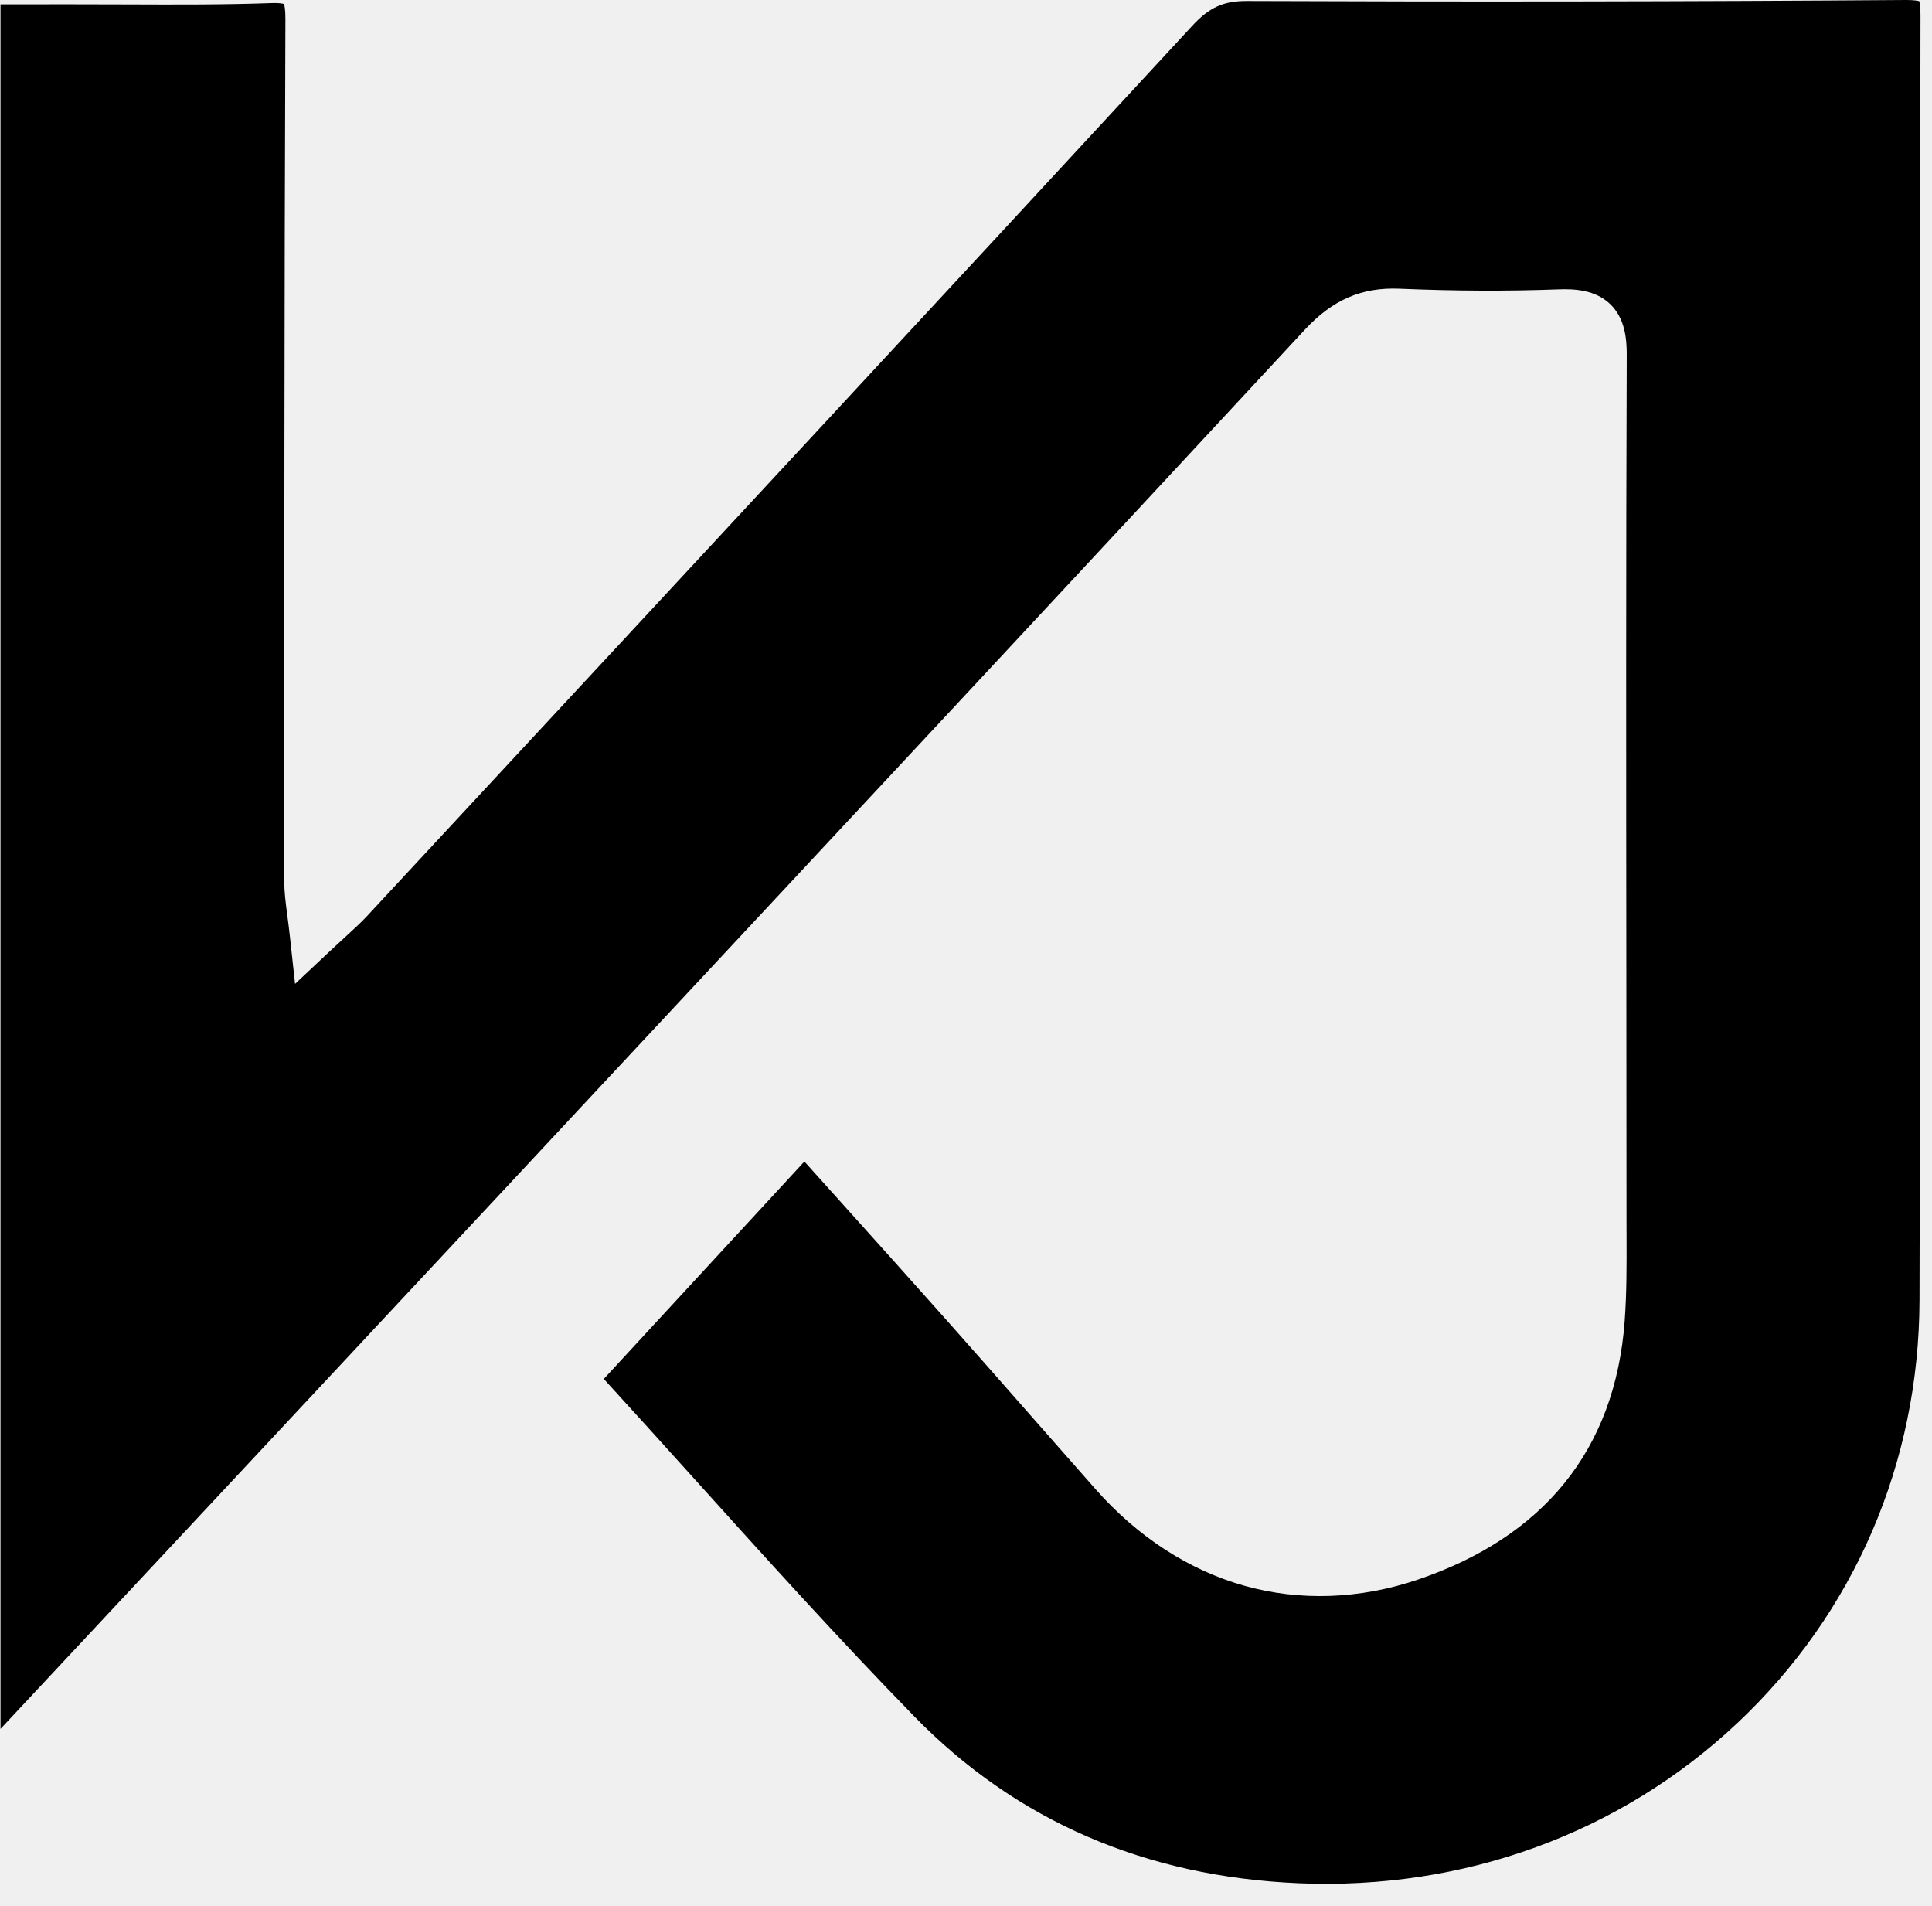
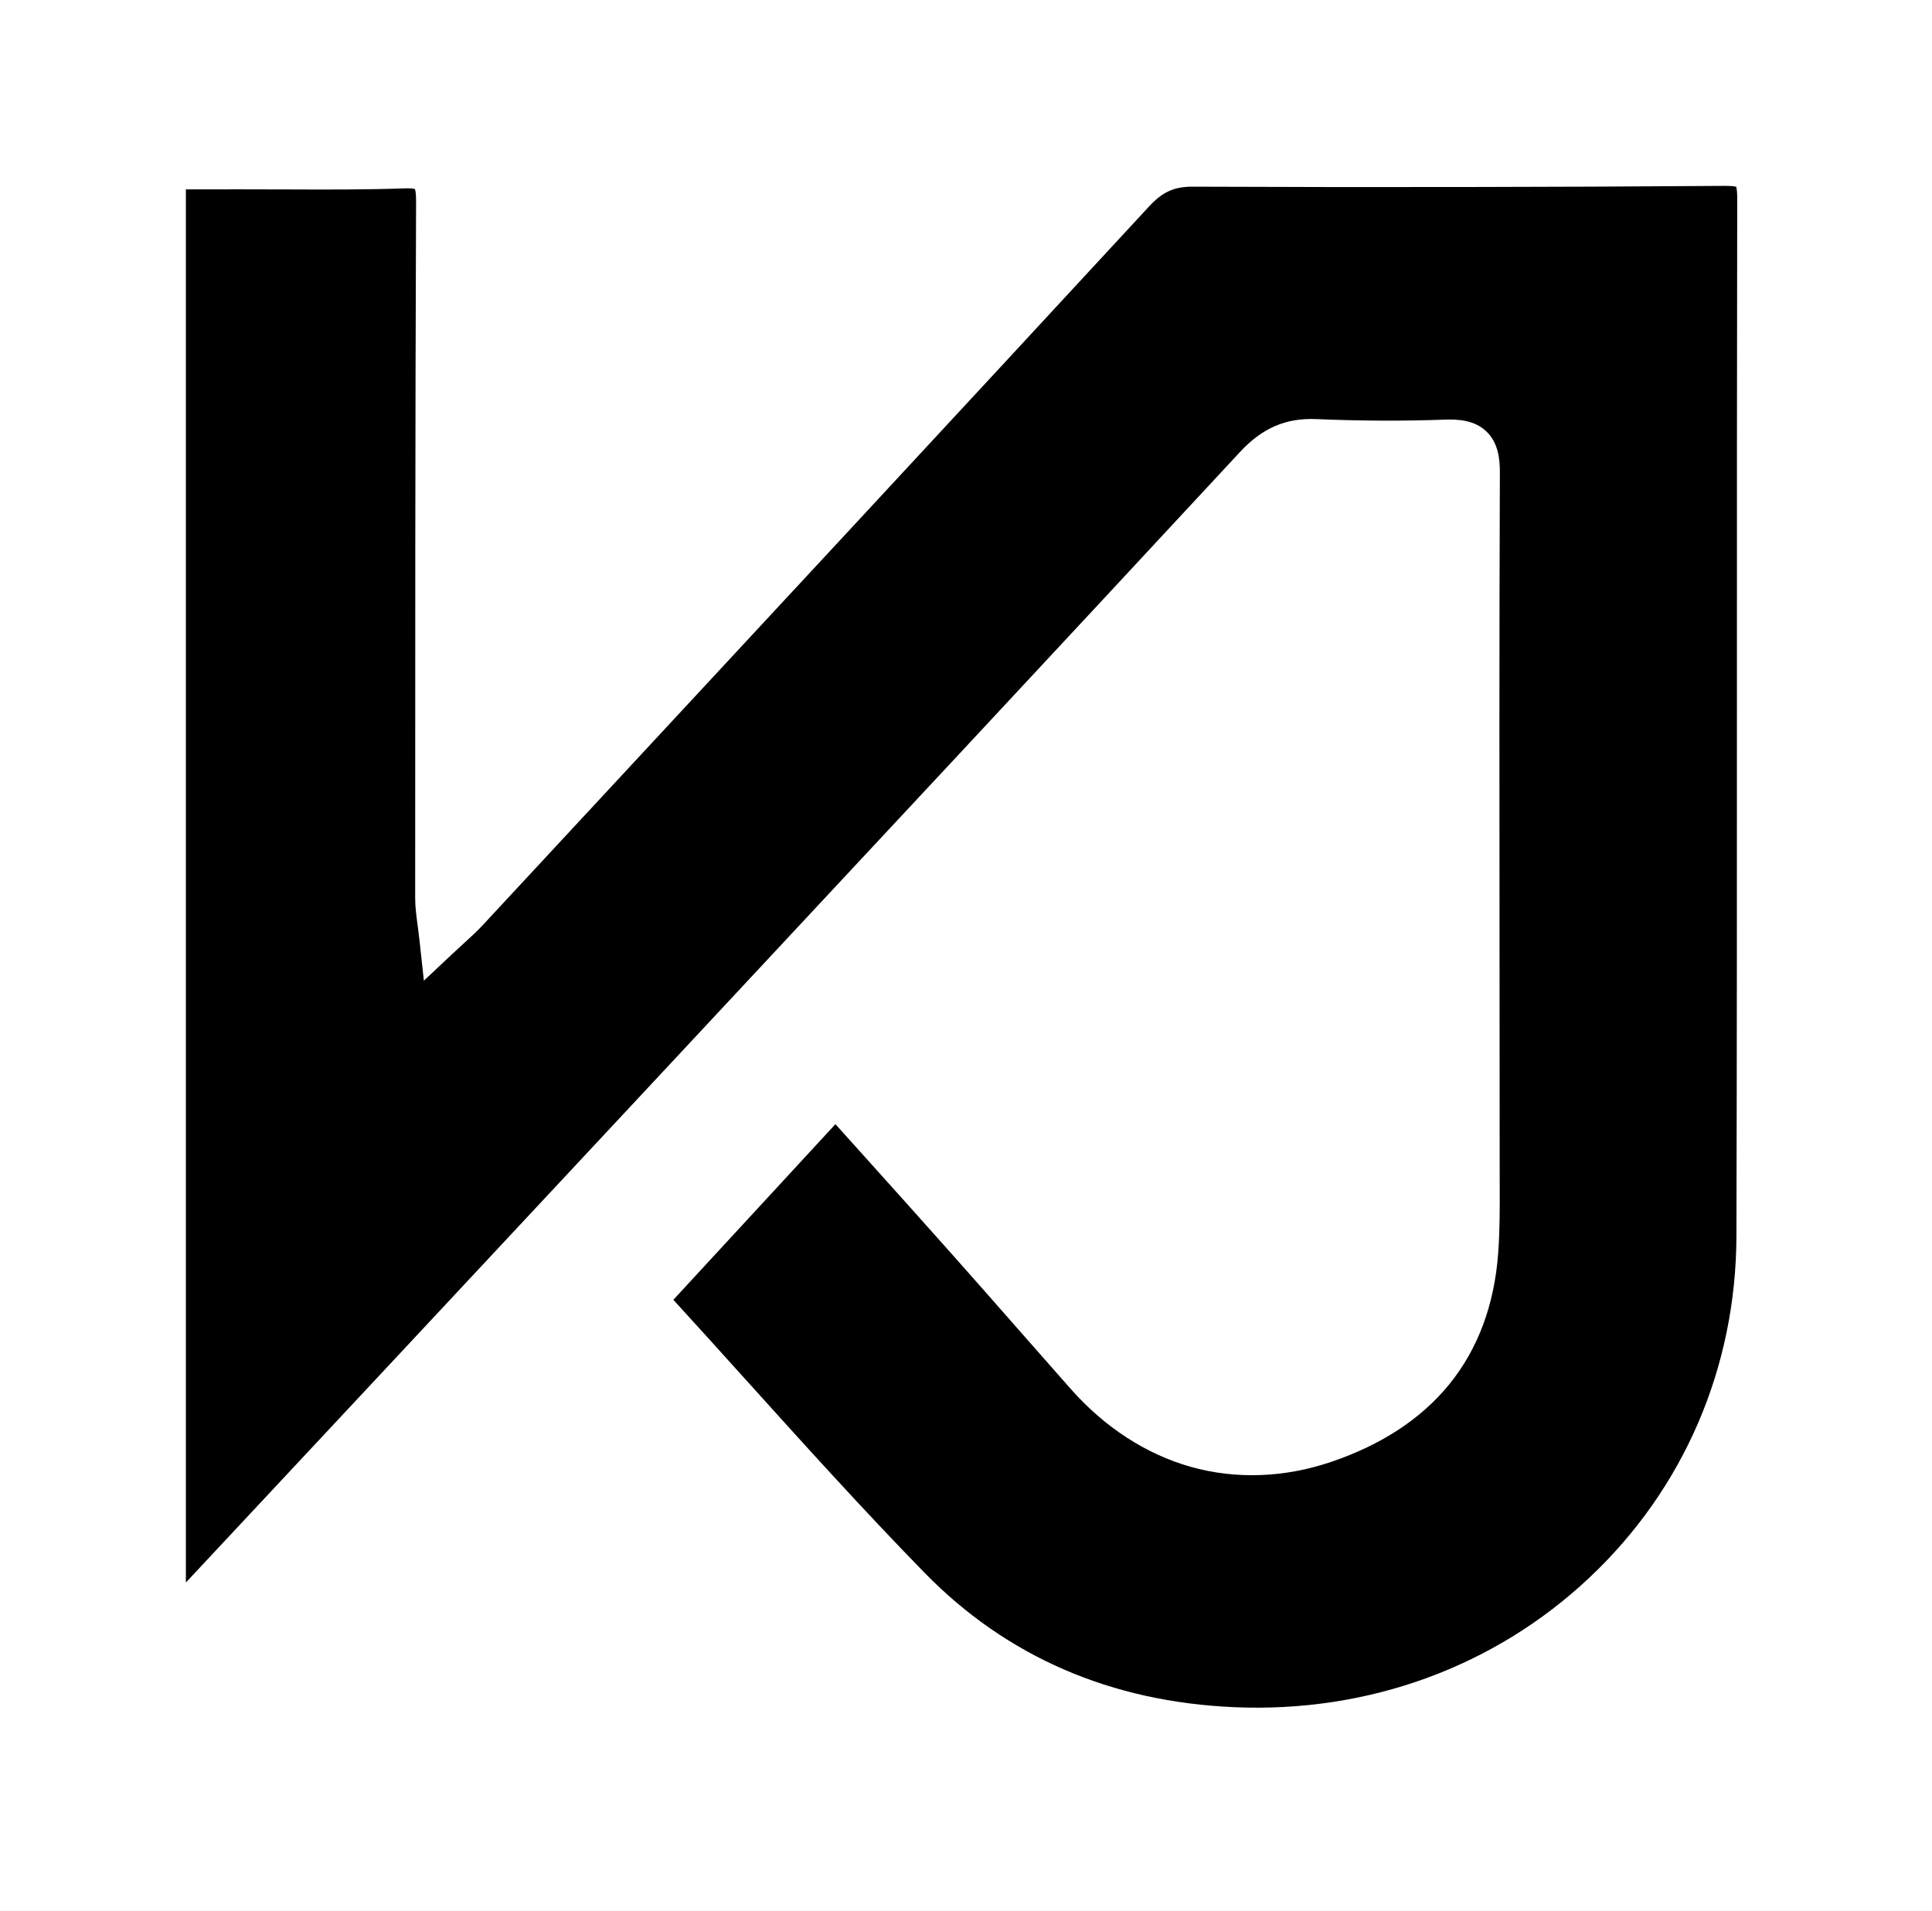
- <svg xmlns="http://www.w3.org/2000/svg" width="512" height="505" viewBox="0 0 76 75">
-   <path d="M75.519 0.046C75.46 0.029 75.315 -0.001 75 5.47421e-05C66.524 0.062 57.795 0.075 49.056 0.039C48.134 0.036 47.575 0.29 46.908 1.012C37.175 11.548 27.252 22.235 17.656 32.57L14.43 36.045C14.181 36.312 13.917 36.553 13.583 36.859C13.401 37.025 13.194 37.214 12.951 37.442L11.593 38.718L11.393 36.881C11.356 36.544 11.319 36.255 11.285 36C11.221 35.505 11.169 35.114 11.169 34.699V34.47C11.169 23.418 11.169 11.988 11.213 0.746C11.214 0.368 11.177 0.212 11.157 0.156C11.104 0.139 10.966 0.11 10.661 0.121C8.772 0.189 6.86 0.181 5.008 0.174C4.281 0.171 3.528 0.168 2.79 0.169C1.941 0.171 1.092 0.171 0.24 0.17H0V68.036C7.047 60.495 13.423 53.671 19.903 46.725L23.921 42.418C32.919 32.774 42.223 22.801 51.344 12.966C52.432 11.794 53.578 11.299 55.06 11.361C57.232 11.453 59.337 11.461 61.316 11.387C61.955 11.363 62.764 11.406 63.346 11.96C63.935 12.519 64.008 13.329 64.005 13.972C63.974 22.179 63.982 30.523 63.99 38.593C63.993 41.751 63.995 44.909 63.996 48.067C63.996 48.283 63.997 48.499 63.998 48.715C64.001 49.782 64.005 50.886 63.924 51.984C63.739 54.515 62.933 56.672 61.531 58.392C60.172 60.059 58.245 61.325 55.802 62.155C53.508 62.936 51.134 63.019 48.938 62.398C46.771 61.784 44.758 60.478 43.115 58.621C42.272 57.668 41.418 56.696 40.592 55.756C39.514 54.529 38.399 53.26 37.295 52.018C35.862 50.406 34.446 48.83 32.946 47.161C32.514 46.68 32.079 46.196 31.64 45.708L23.745 54.264C24.936 55.566 26.135 56.896 27.296 58.183C30.103 61.295 33.005 64.513 35.976 67.556C39.974 71.65 45.06 73.856 51.094 74.111C57.607 74.386 63.734 72.15 68.348 67.817C72.96 63.484 75.51 57.571 75.528 51.167C75.553 42.182 75.553 33.047 75.552 24.213C75.552 16.478 75.551 8.48 75.567 0.613C75.567 0.261 75.537 0.108 75.518 0.046H75.519Z" fill="#000000" />
+ <svg xmlns="http://www.w3.org/2000/svg" width="634" height="627" viewBox="0 0 634 627">
+   <rect width="634" height="627" fill="#FFFFFF" />
+   <g transform="translate(61,61) scale(6.736842)">
+     <path d="M75.519 0.046C75.46 0.029 75.315 -0.001 75 5.47421e-05C66.524 0.062 57.795 0.075 49.056 0.039C48.134 0.036 47.575 0.29 46.908 1.012C37.175 11.548 27.252 22.235 17.656 32.57L14.43 36.045C14.181 36.312 13.917 36.553 13.583 36.859C13.401 37.025 13.194 37.214 12.951 37.442L11.593 38.718L11.393 36.881C11.356 36.544 11.319 36.255 11.285 36C11.221 35.505 11.169 35.114 11.169 34.699V34.47C11.169 23.418 11.169 11.988 11.213 0.746C11.214 0.368 11.177 0.212 11.157 0.156C11.104 0.139 10.966 0.11 10.661 0.121C8.772 0.189 6.86 0.181 5.008 0.174C4.281 0.171 3.528 0.168 2.79 0.169C1.941 0.171 1.092 0.171 0.24 0.17H0V68.036C7.047 60.495 13.423 53.671 19.903 46.725L23.921 42.418C32.919 32.774 42.223 22.801 51.344 12.966C52.432 11.794 53.578 11.299 55.06 11.361C57.232 11.453 59.337 11.461 61.316 11.387C61.955 11.363 62.764 11.406 63.346 11.96C63.935 12.519 64.008 13.329 64.005 13.972C63.974 22.179 63.982 30.523 63.99 38.593C63.993 41.751 63.995 44.909 63.996 48.067C63.996 48.283 63.997 48.499 63.998 48.715C64.001 49.782 64.005 50.886 63.924 51.984C63.739 54.515 62.933 56.672 61.531 58.392C60.172 60.059 58.245 61.325 55.802 62.155C53.508 62.936 51.134 63.019 48.938 62.398C46.771 61.784 44.758 60.478 43.115 58.621C42.272 57.668 41.418 56.696 40.592 55.756C39.514 54.529 38.399 53.26 37.295 52.018C35.862 50.406 34.446 48.83 32.946 47.161C32.514 46.68 32.079 46.196 31.64 45.708L23.745 54.264C24.936 55.566 26.135 56.896 27.296 58.183C30.103 61.295 33.005 64.513 35.976 67.556C39.974 71.65 45.06 73.856 51.094 74.111C57.607 74.386 63.734 72.15 68.348 67.817C72.96 63.484 75.51 57.571 75.528 51.167C75.553 42.182 75.553 33.047 75.552 24.213C75.552 16.478 75.551 8.48 75.567 0.613C75.567 0.261 75.537 0.108 75.518 0.046H75.519Z" fill="#000000" />
+   </g>
</svg>
